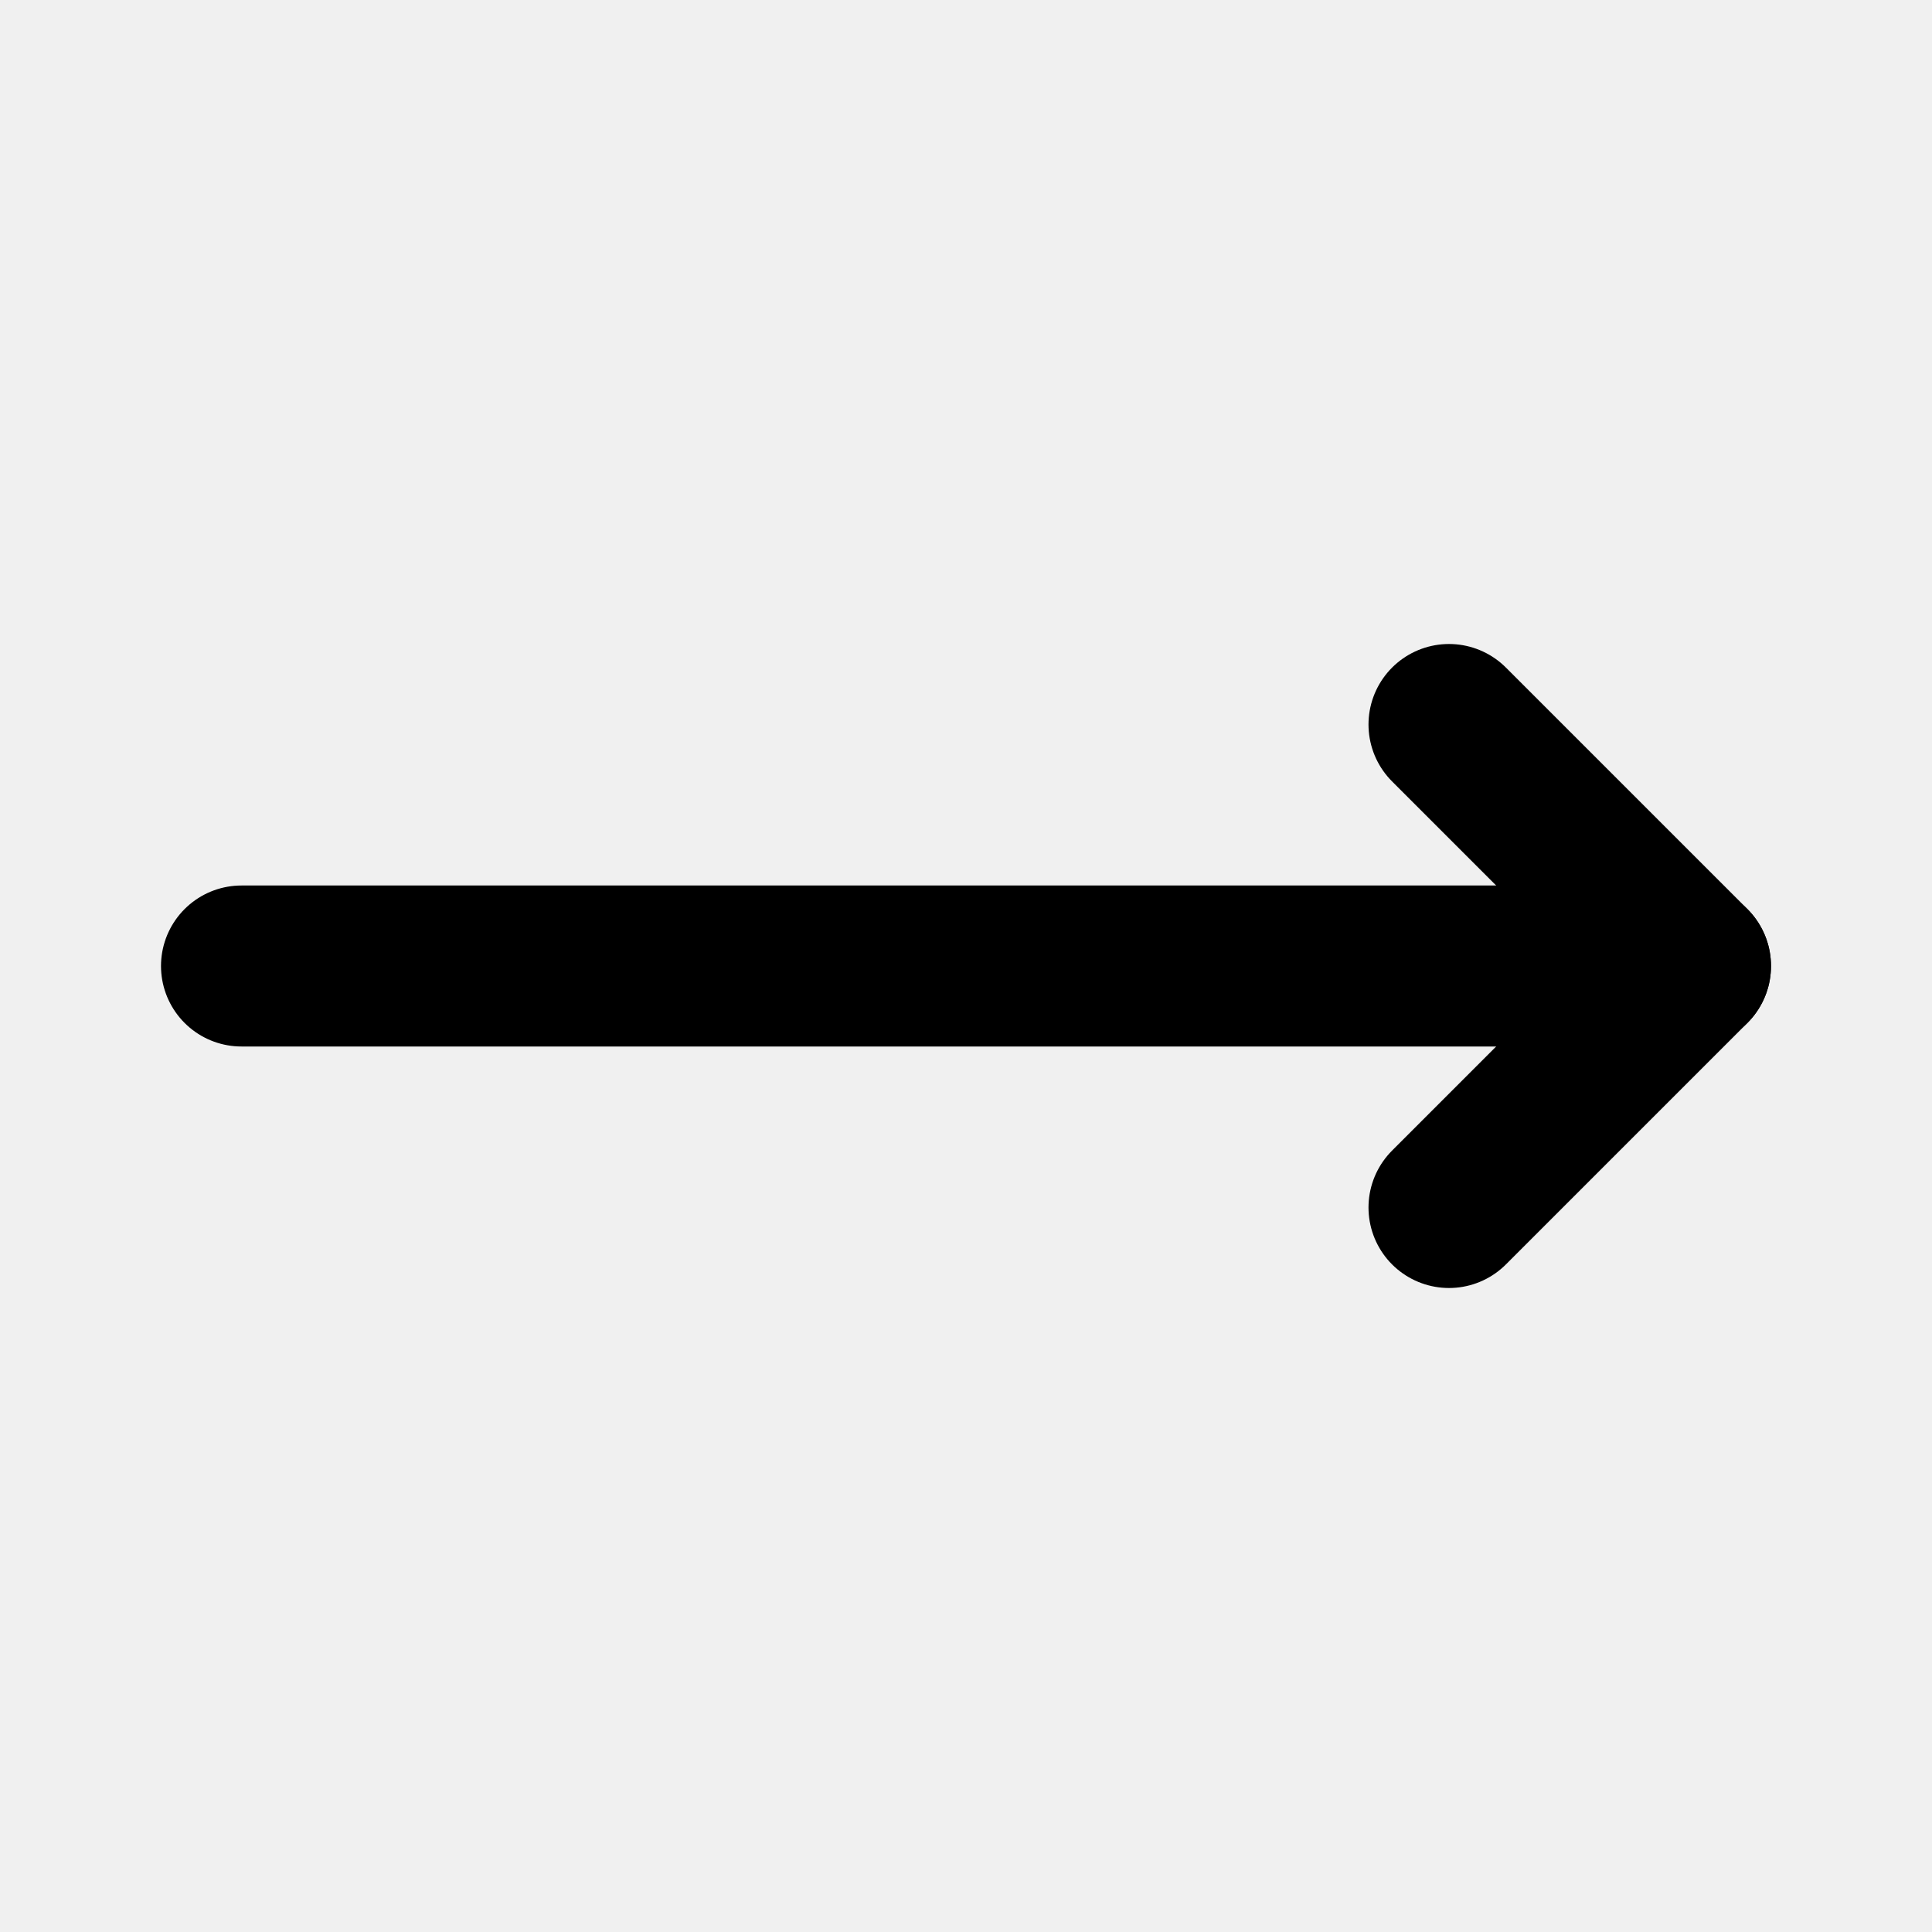
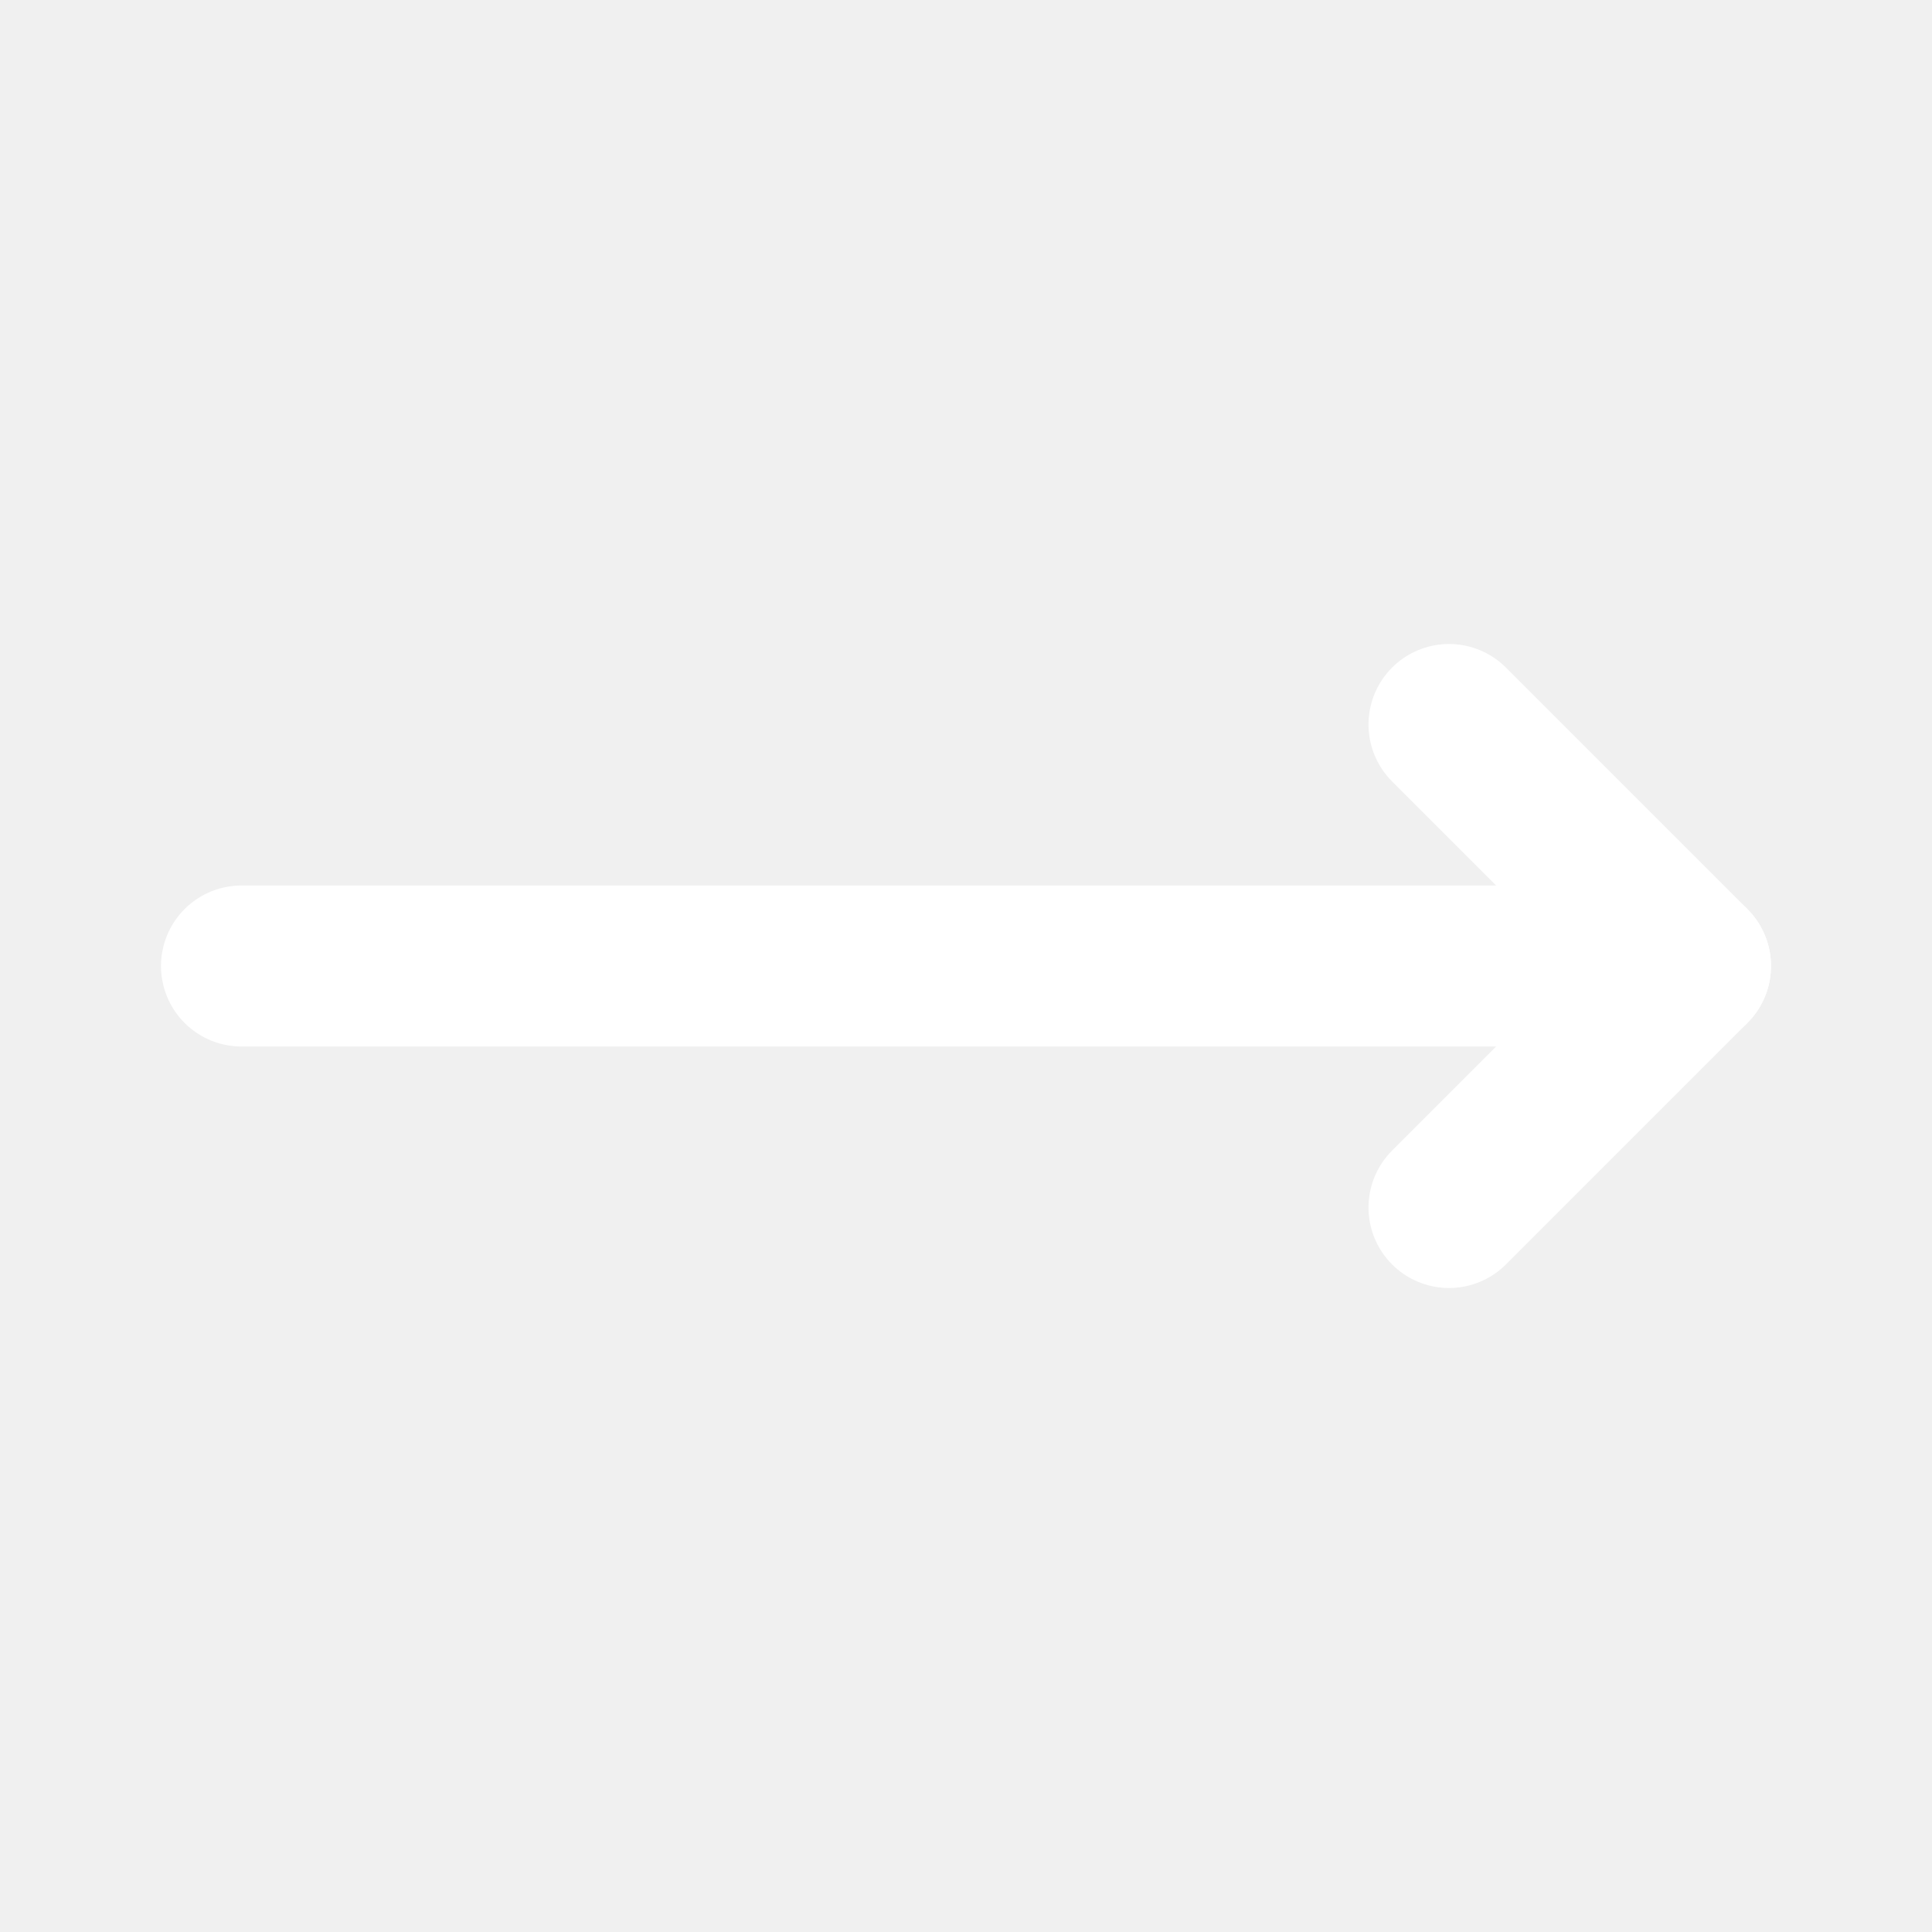
- <svg xmlns="http://www.w3.org/2000/svg" fill="#000000" width="800px" height="800px" viewBox="0 0 24 24" id="right-arrow" data-name="Flat Line" class="icon flat-line">
-   <line id="primary" x1="3" y1="12" x2="21" y2="12" style="fill: none; stroke: rgb(0, 0, 0); stroke-linecap: round; stroke-linejoin: round; stroke-width: 2;" />
-   <polyline id="primary-2" data-name="primary" points="18 15 21 12 18 9" style="fill: none; stroke: rgb(0, 0, 0); stroke-linecap: round; stroke-linejoin: round; stroke-width: 2;" />
+ <svg xmlns="http://www.w3.org/2000/svg" fill="" width="800px" height="800px" viewBox="0 0 24 24" id="right-arrow" data-name="Flat Line" class="icon flat-line" stroke="">
+   <g id="SVGRepo_bgCarrier" stroke-width="0" />
+   <g id="SVGRepo_tracerCarrier" stroke-linecap="round" stroke-linejoin="round" />
+   <g id="SVGRepo_iconCarrier">
+     <line id="primary" x1="3" y1="12" x2="21" y2="12" style="fill: none; stroke: #FFFFFF; stroke-linecap: round; stroke-linejoin: round; stroke-width: 2;" />
+     <polyline id="primary-2" data-name="primary" points="18 15 21 12 18 9" style="fill: none; stroke: #FFFFFF; stroke-linecap: round; stroke-linejoin: round; stroke-width: 2;" />
+   </g>
</svg>
